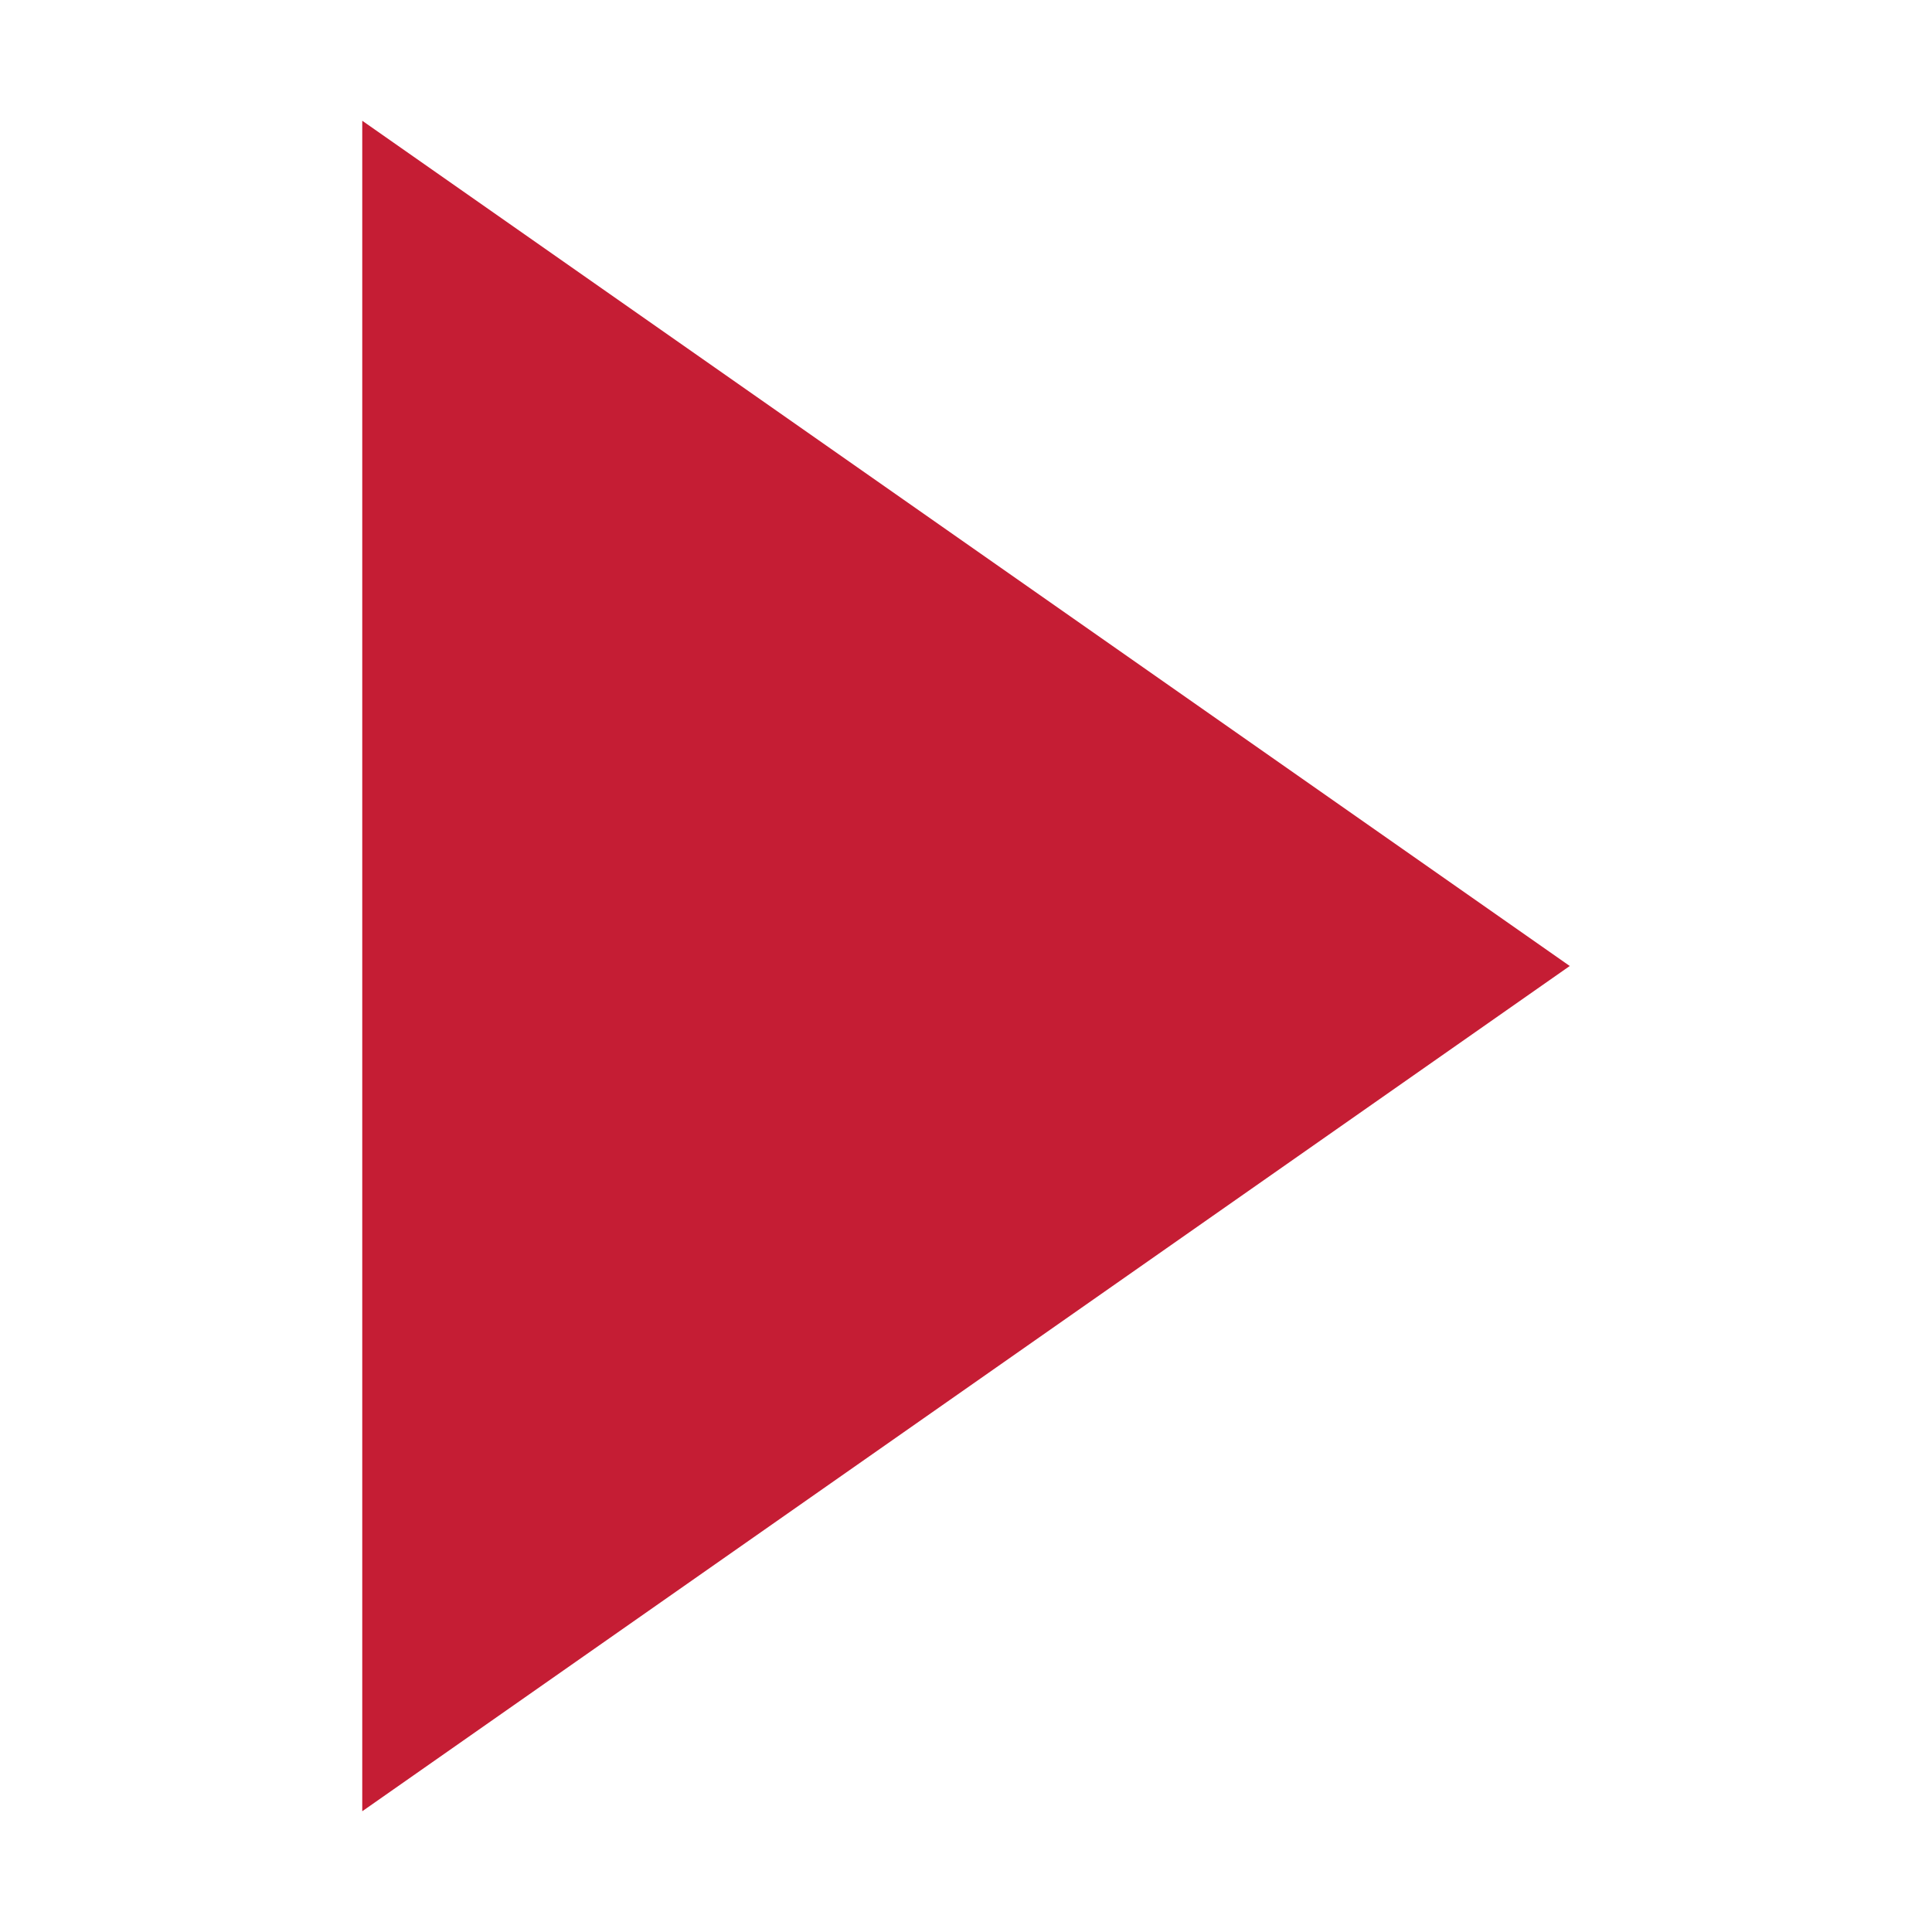
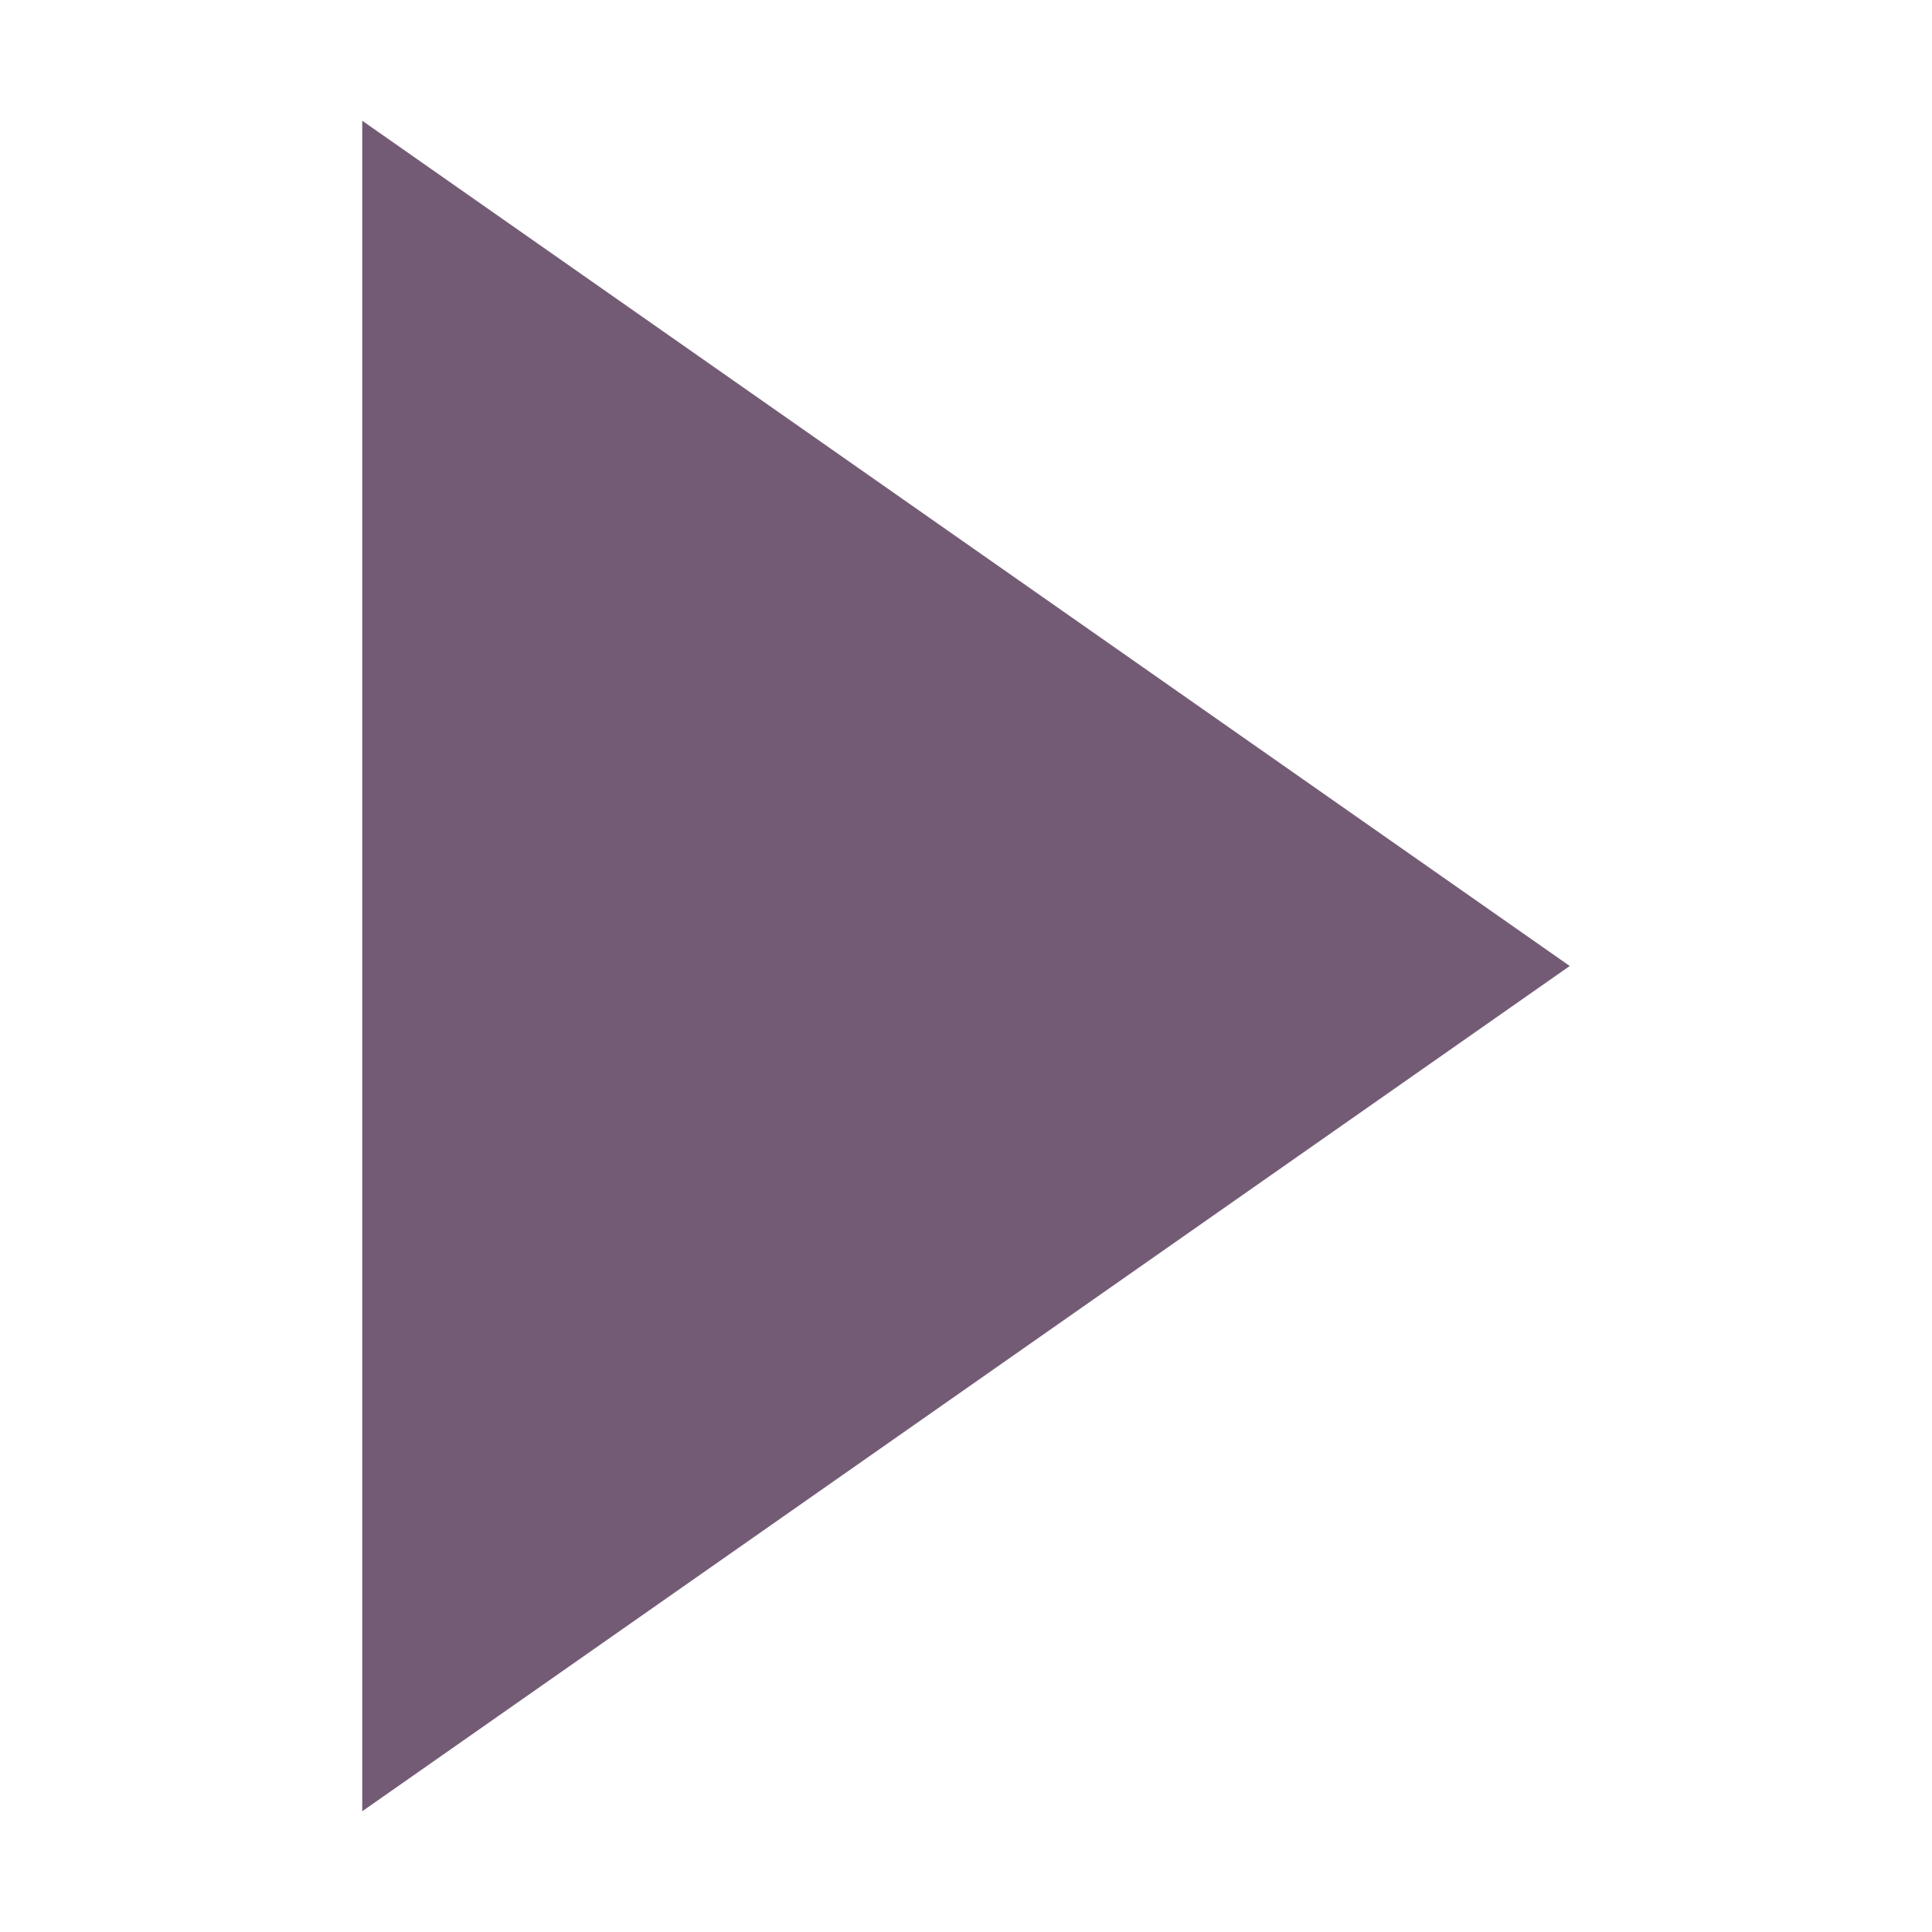
<svg xmlns="http://www.w3.org/2000/svg" width="16" height="16" id="svg2" version="1.1">
  <defs id="defs4" />
  <g id="layer1" transform="translate(0,-1036.362)">
-     <path style="fill:#c51d34;fill-opacity:1;stroke:none;display:inline" d="m 3,1051.362 0,-14 10,7 z" id="path18028" />
+     <path style="fill:#735b75;fill-opacity:1;stroke:none;display:inline" d="m 3,1051.362 0,-14 10,7 z" id="path18028" />
  </g>
</svg>
